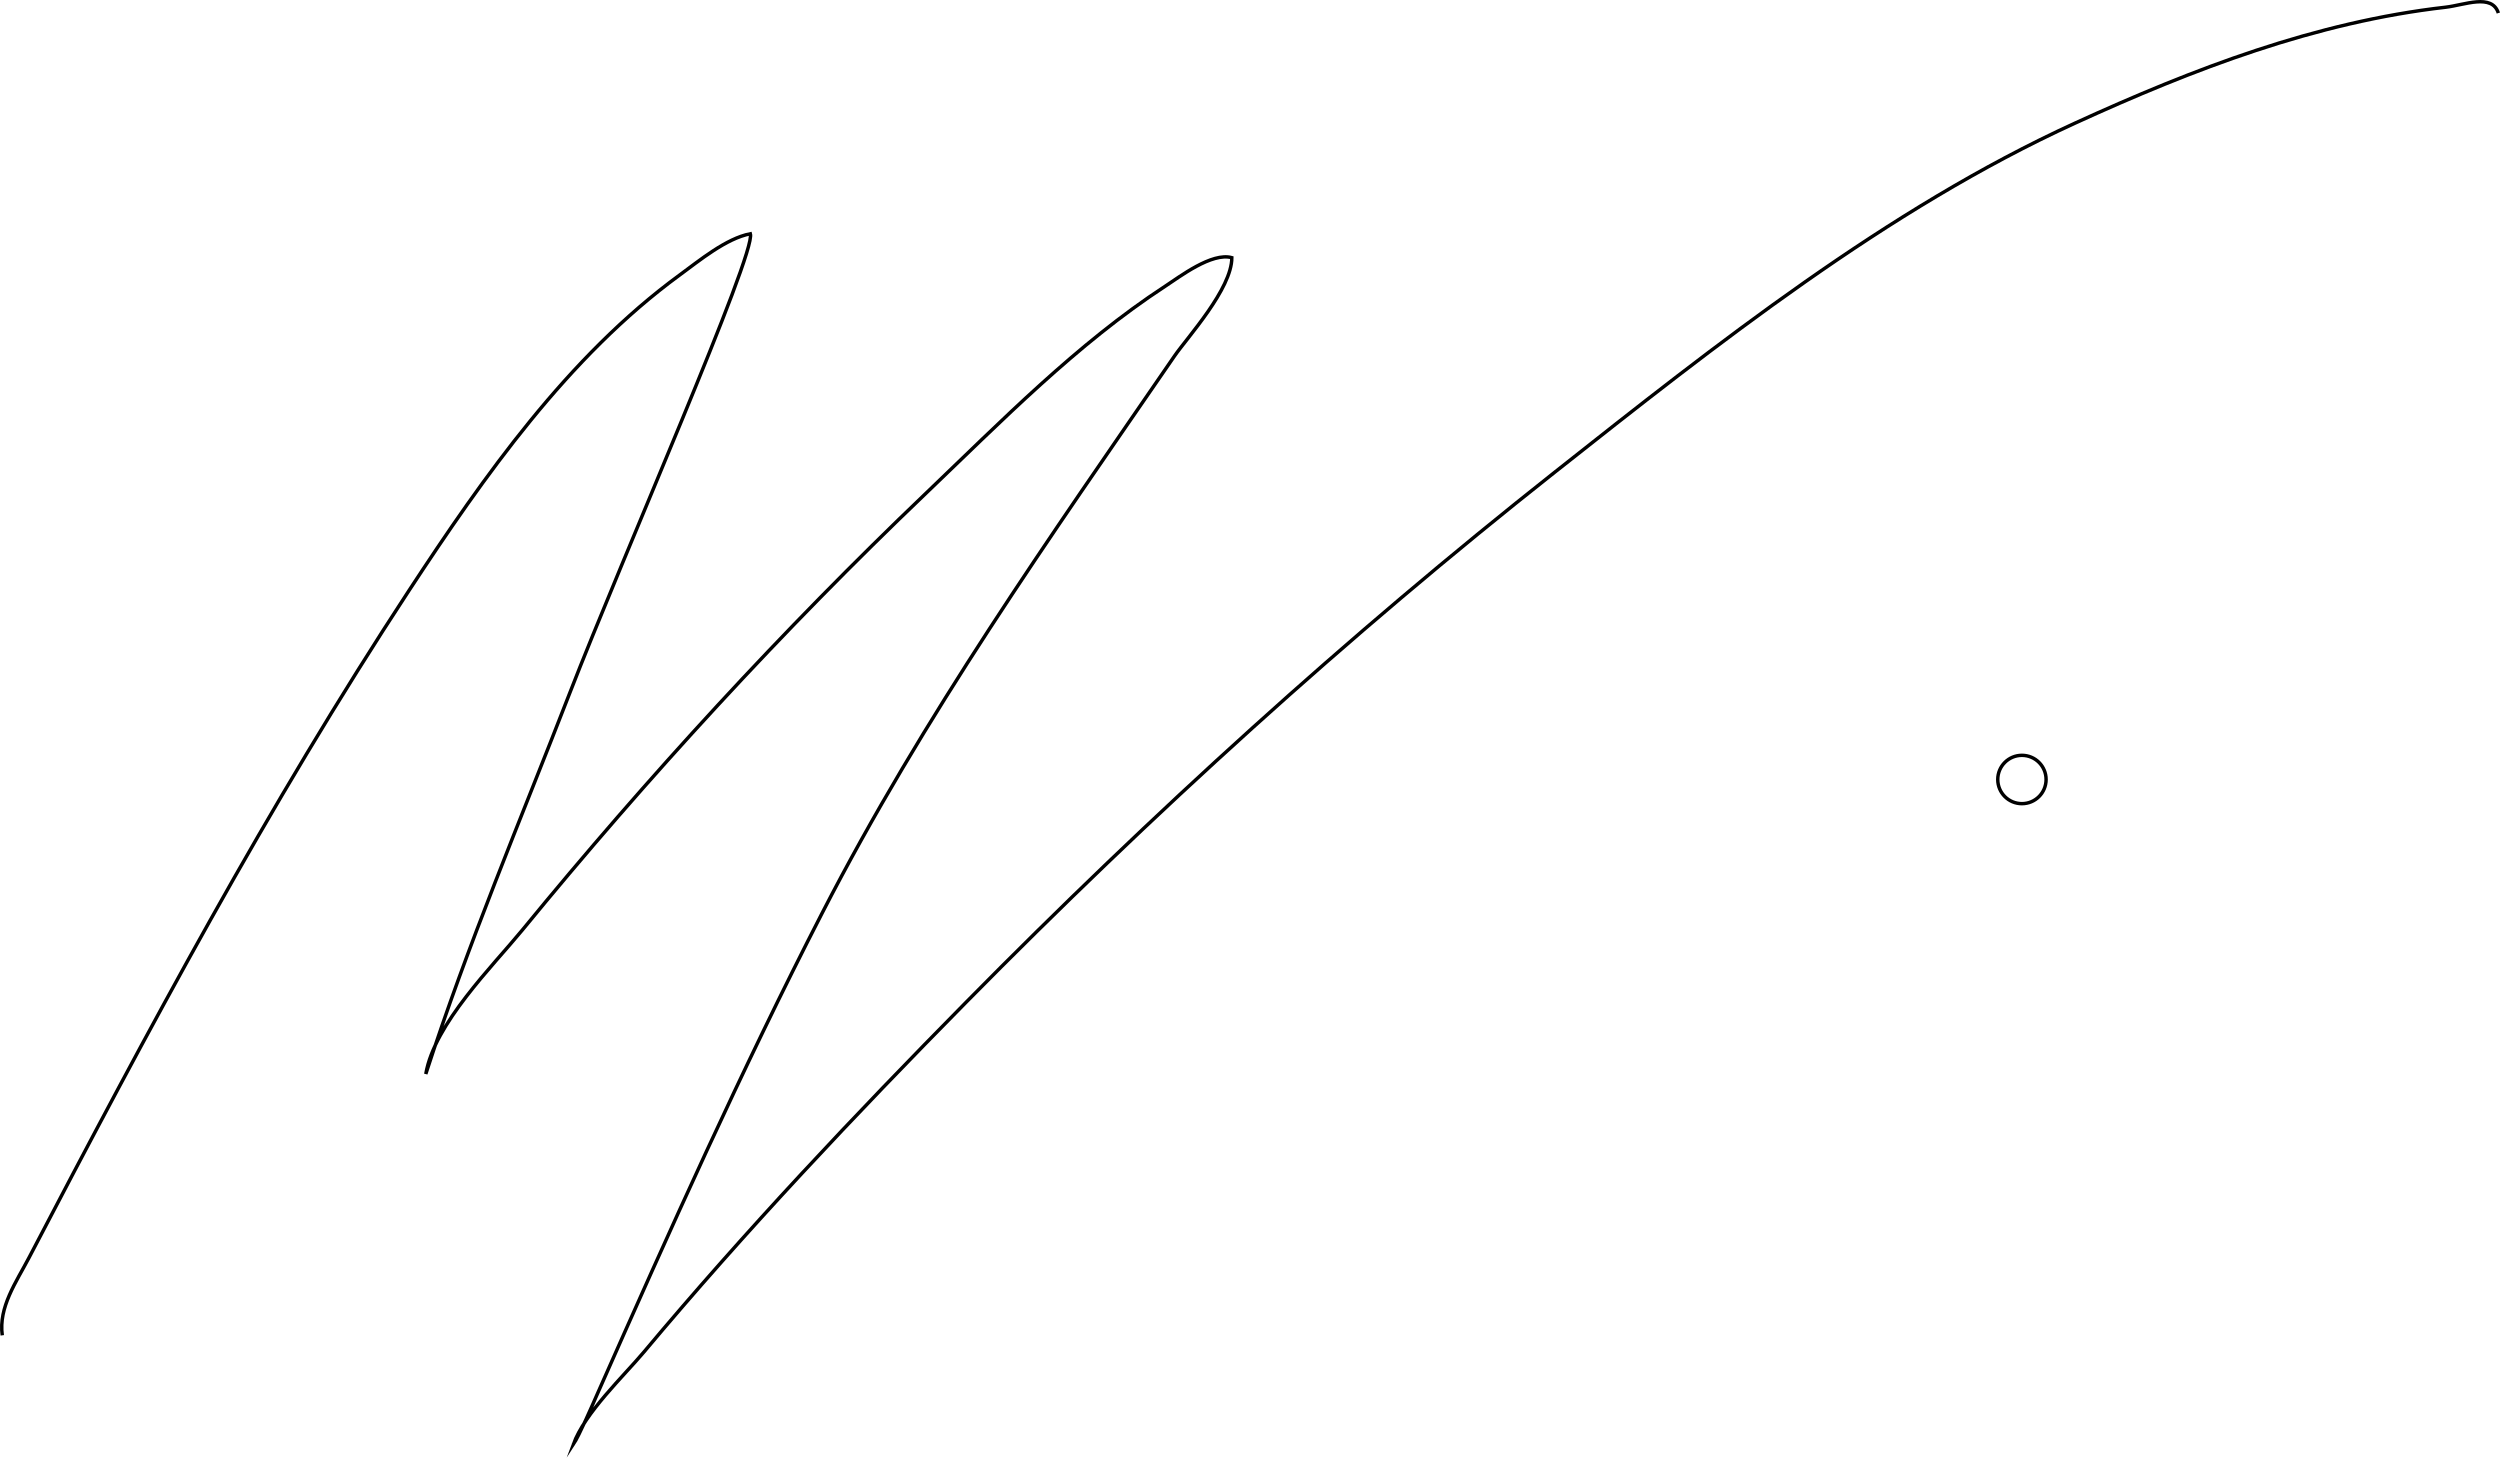
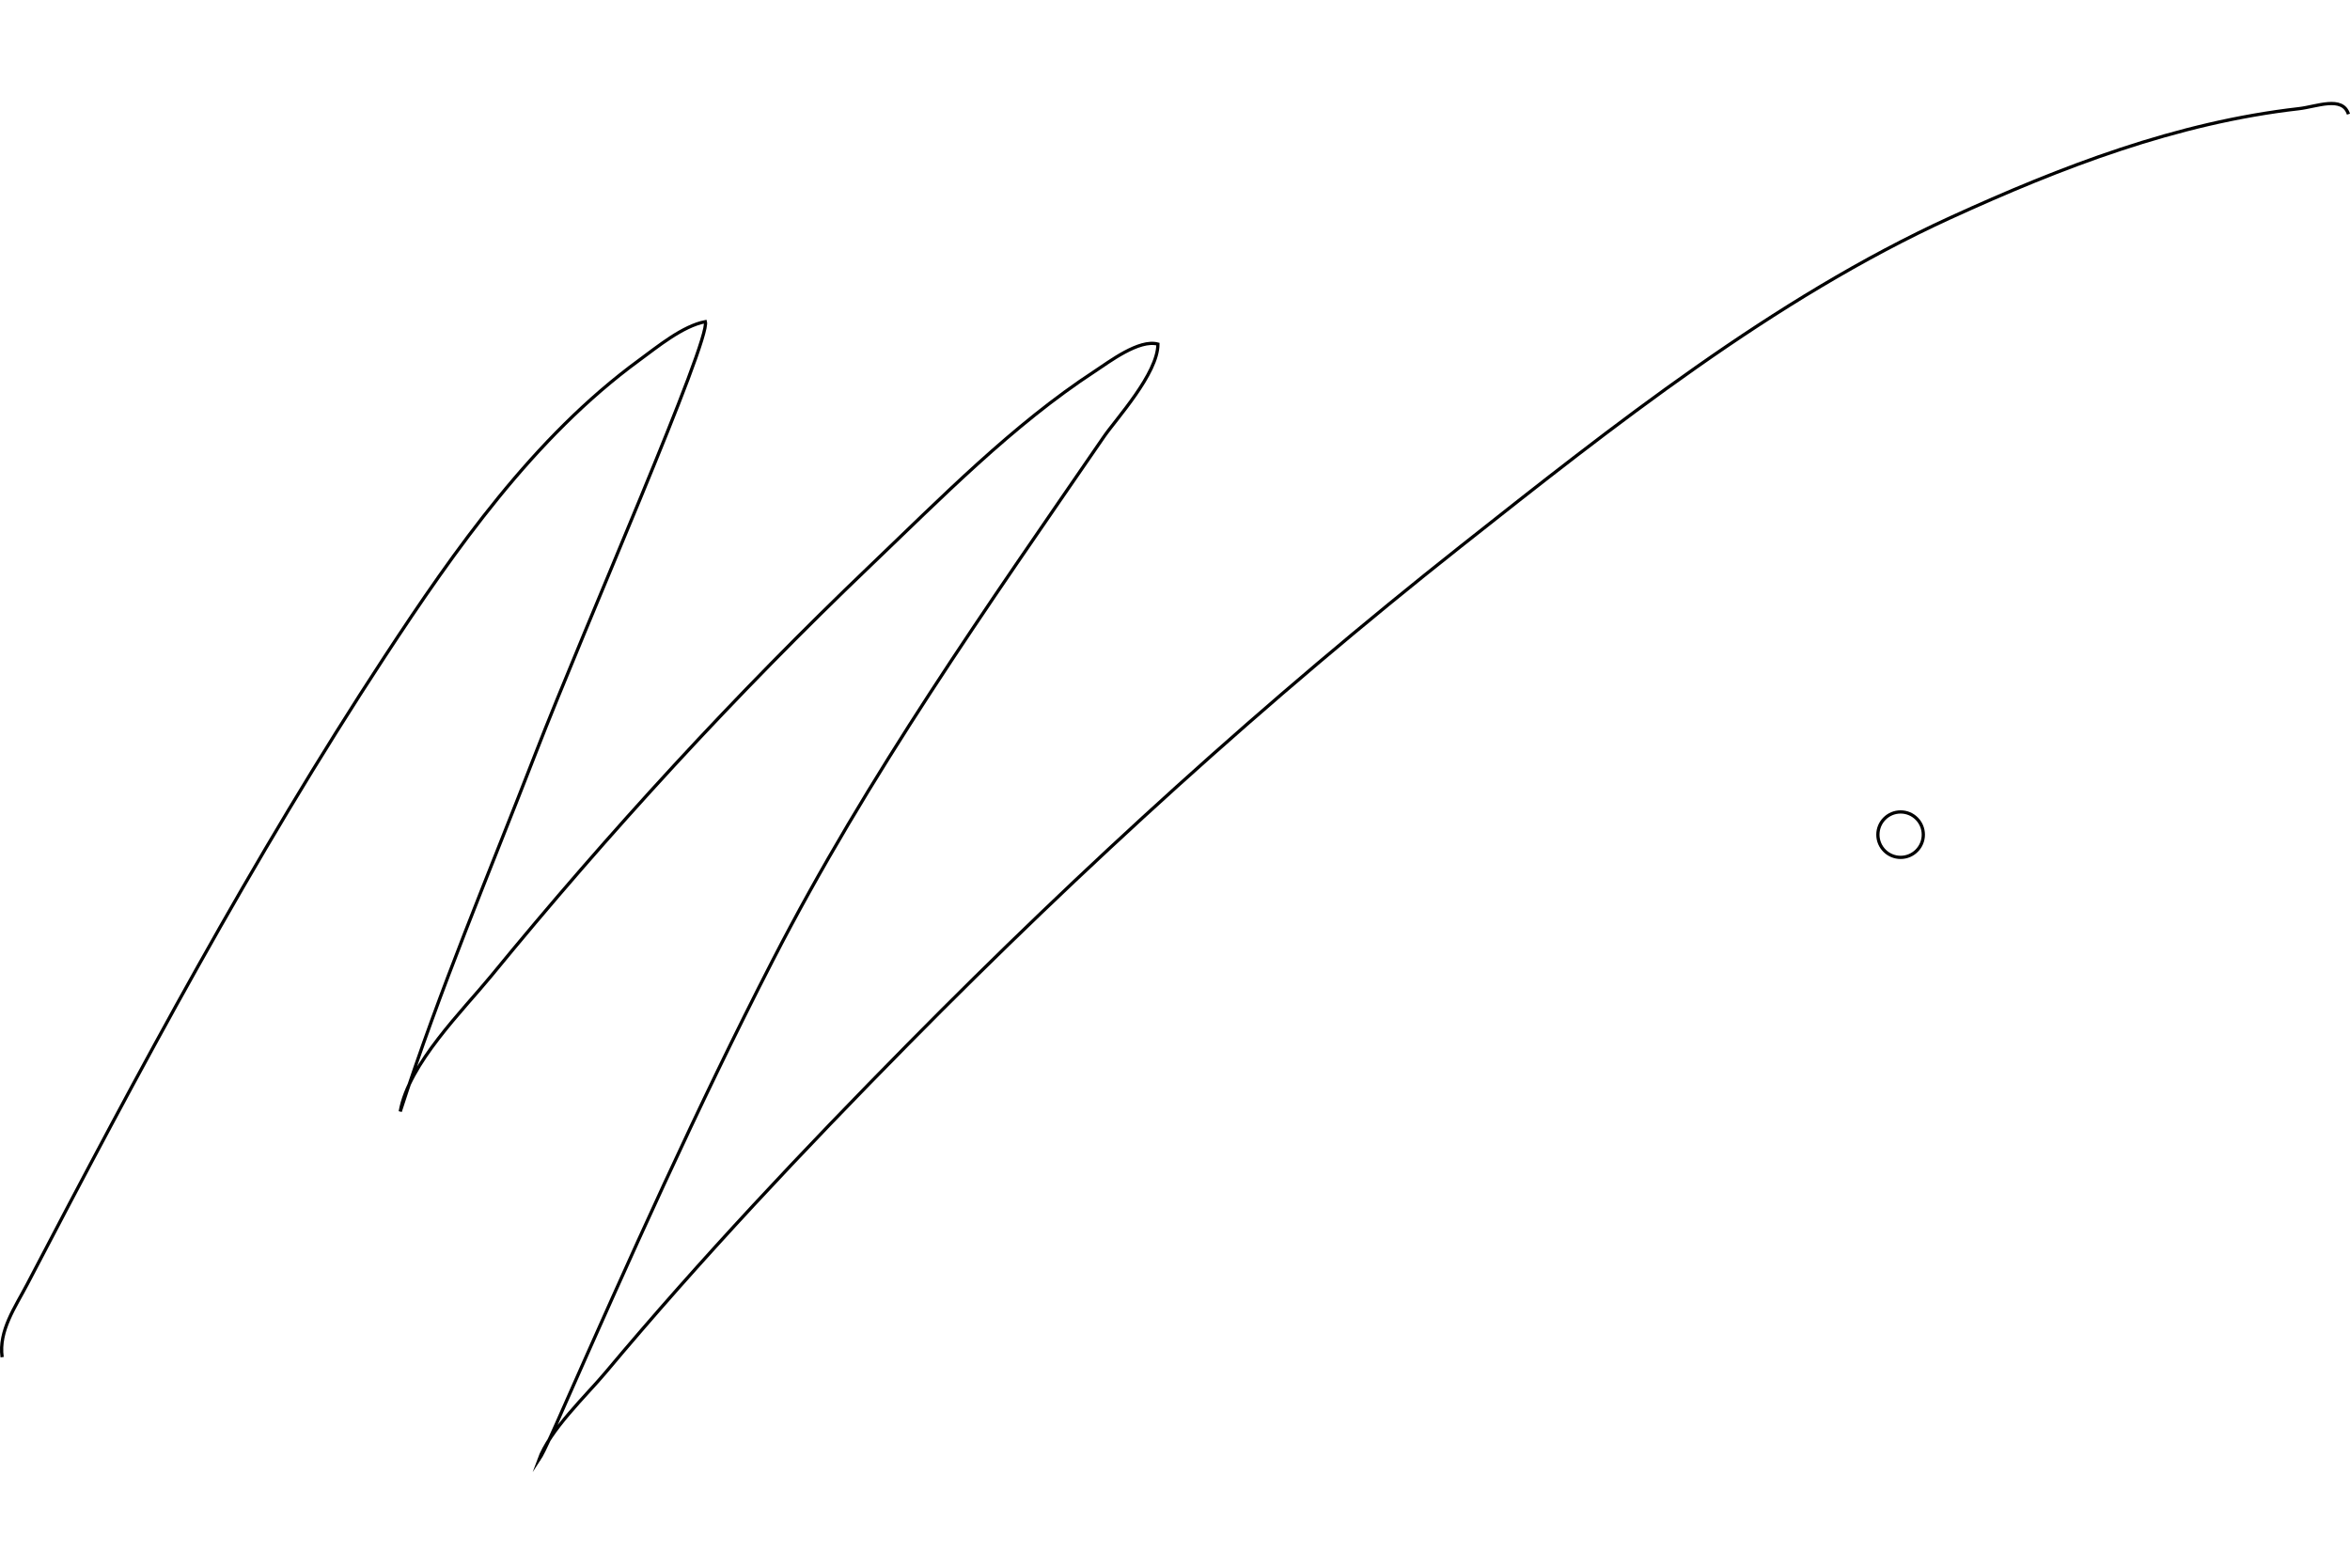
- <svg xmlns="http://www.w3.org/2000/svg" version="1.1" id="Layer_1" x="0px" y="0px" width="724.133px" height="422.208px" viewBox="0 0 724.133 422.208" enable-background="new 0 0 724.133 422.208" xml:space="preserve">
-   <path fill="none" stroke="#000000" stroke-miterlimit="10" d="M0.656,386.783c-1.125-8.153,4.069-15.46,7.696-22.399  c34.489-65.992,69.254-131.045,110.151-193.389c21.688-33.061,46.007-67.66,78.375-91.347c5.699-4.17,13.47-10.603,20.474-11.94  c1.678,5.716-37.088,93.722-52.354,133.117c-14.245,36.76-29.527,72.77-41.664,110.255c2.507-14.61,19.41-31.26,27.964-41.698  C187.592,225.091,226.69,182.549,268.078,143c21.814-20.844,43.942-43.454,69.343-60.038c4.3-2.808,13.568-9.926,19.384-8.328  c-0.005,9.083-12.934,23.143-16.607,28.487c-36.188,52.648-72.709,104.309-102.019,161.273  c-23.402,45.481-44.333,92.317-65.028,139.076c-1.453,3.283-5.365,12.353-7.136,15.014c3.367-9.314,14.613-19.853,20.491-26.867  c29.501-35.211,61.14-68.68,93.395-101.38c53.789-54.531,110.28-105.905,170.381-153.418  c46.689-36.91,96.256-76.228,150.749-101.147c34.341-15.704,69.676-29.282,107.345-33.58c5.473-0.625,13.454-4.07,15.281,1.692" />
-   <circle fill="none" stroke="#000000" stroke-miterlimit="10" cx="585.656" cy="225.783" r="7" />
+ <svg xmlns="http://www.w3.org/2000/svg" version="1.1" id="Layer_1" x="0px" y="0px" width="724.133px" height="483px" viewBox="0 -31.396 724.133 483" enable-background="new 0 -31.396 724.133 483" xml:space="preserve">
+   <path fill="none" stroke="#000000" stroke-miterlimit="10" d="M0.656,386.784c-1.125-8.154,4.069-15.461,7.696-22.4  c34.489-65.991,69.254-131.045,110.151-193.388c21.688-33.061,46.007-67.66,78.375-91.347c5.699-4.17,13.47-10.603,20.474-11.94  c1.678,5.716-37.088,93.722-52.354,133.117c-14.245,36.759-29.527,72.77-41.664,110.255c2.507-14.61,19.41-31.261,27.964-41.699  C187.592,225.09,226.69,182.549,268.078,143c21.814-20.844,43.942-43.454,69.343-60.038c4.3-2.808,13.568-9.926,19.384-8.328  c-0.005,9.083-12.934,23.143-16.607,28.487c-36.188,52.648-72.709,104.309-102.019,161.273  c-23.402,45.481-44.333,92.317-65.028,139.075c-1.453,3.283-5.365,12.354-7.136,15.016c3.367-9.314,14.613-19.854,20.491-26.867  c29.501-35.211,61.14-68.682,93.395-101.381c53.789-54.531,110.281-105.905,170.381-153.418  c46.688-36.91,96.256-76.228,150.749-101.147c34.341-15.704,69.676-29.282,107.345-33.58c5.473-0.625,13.454-4.07,15.281,1.692" />
+   <circle fill="none" stroke="#000000" stroke-miterlimit="10" cx="585.656" cy="225.784" r="7" />
</svg>
